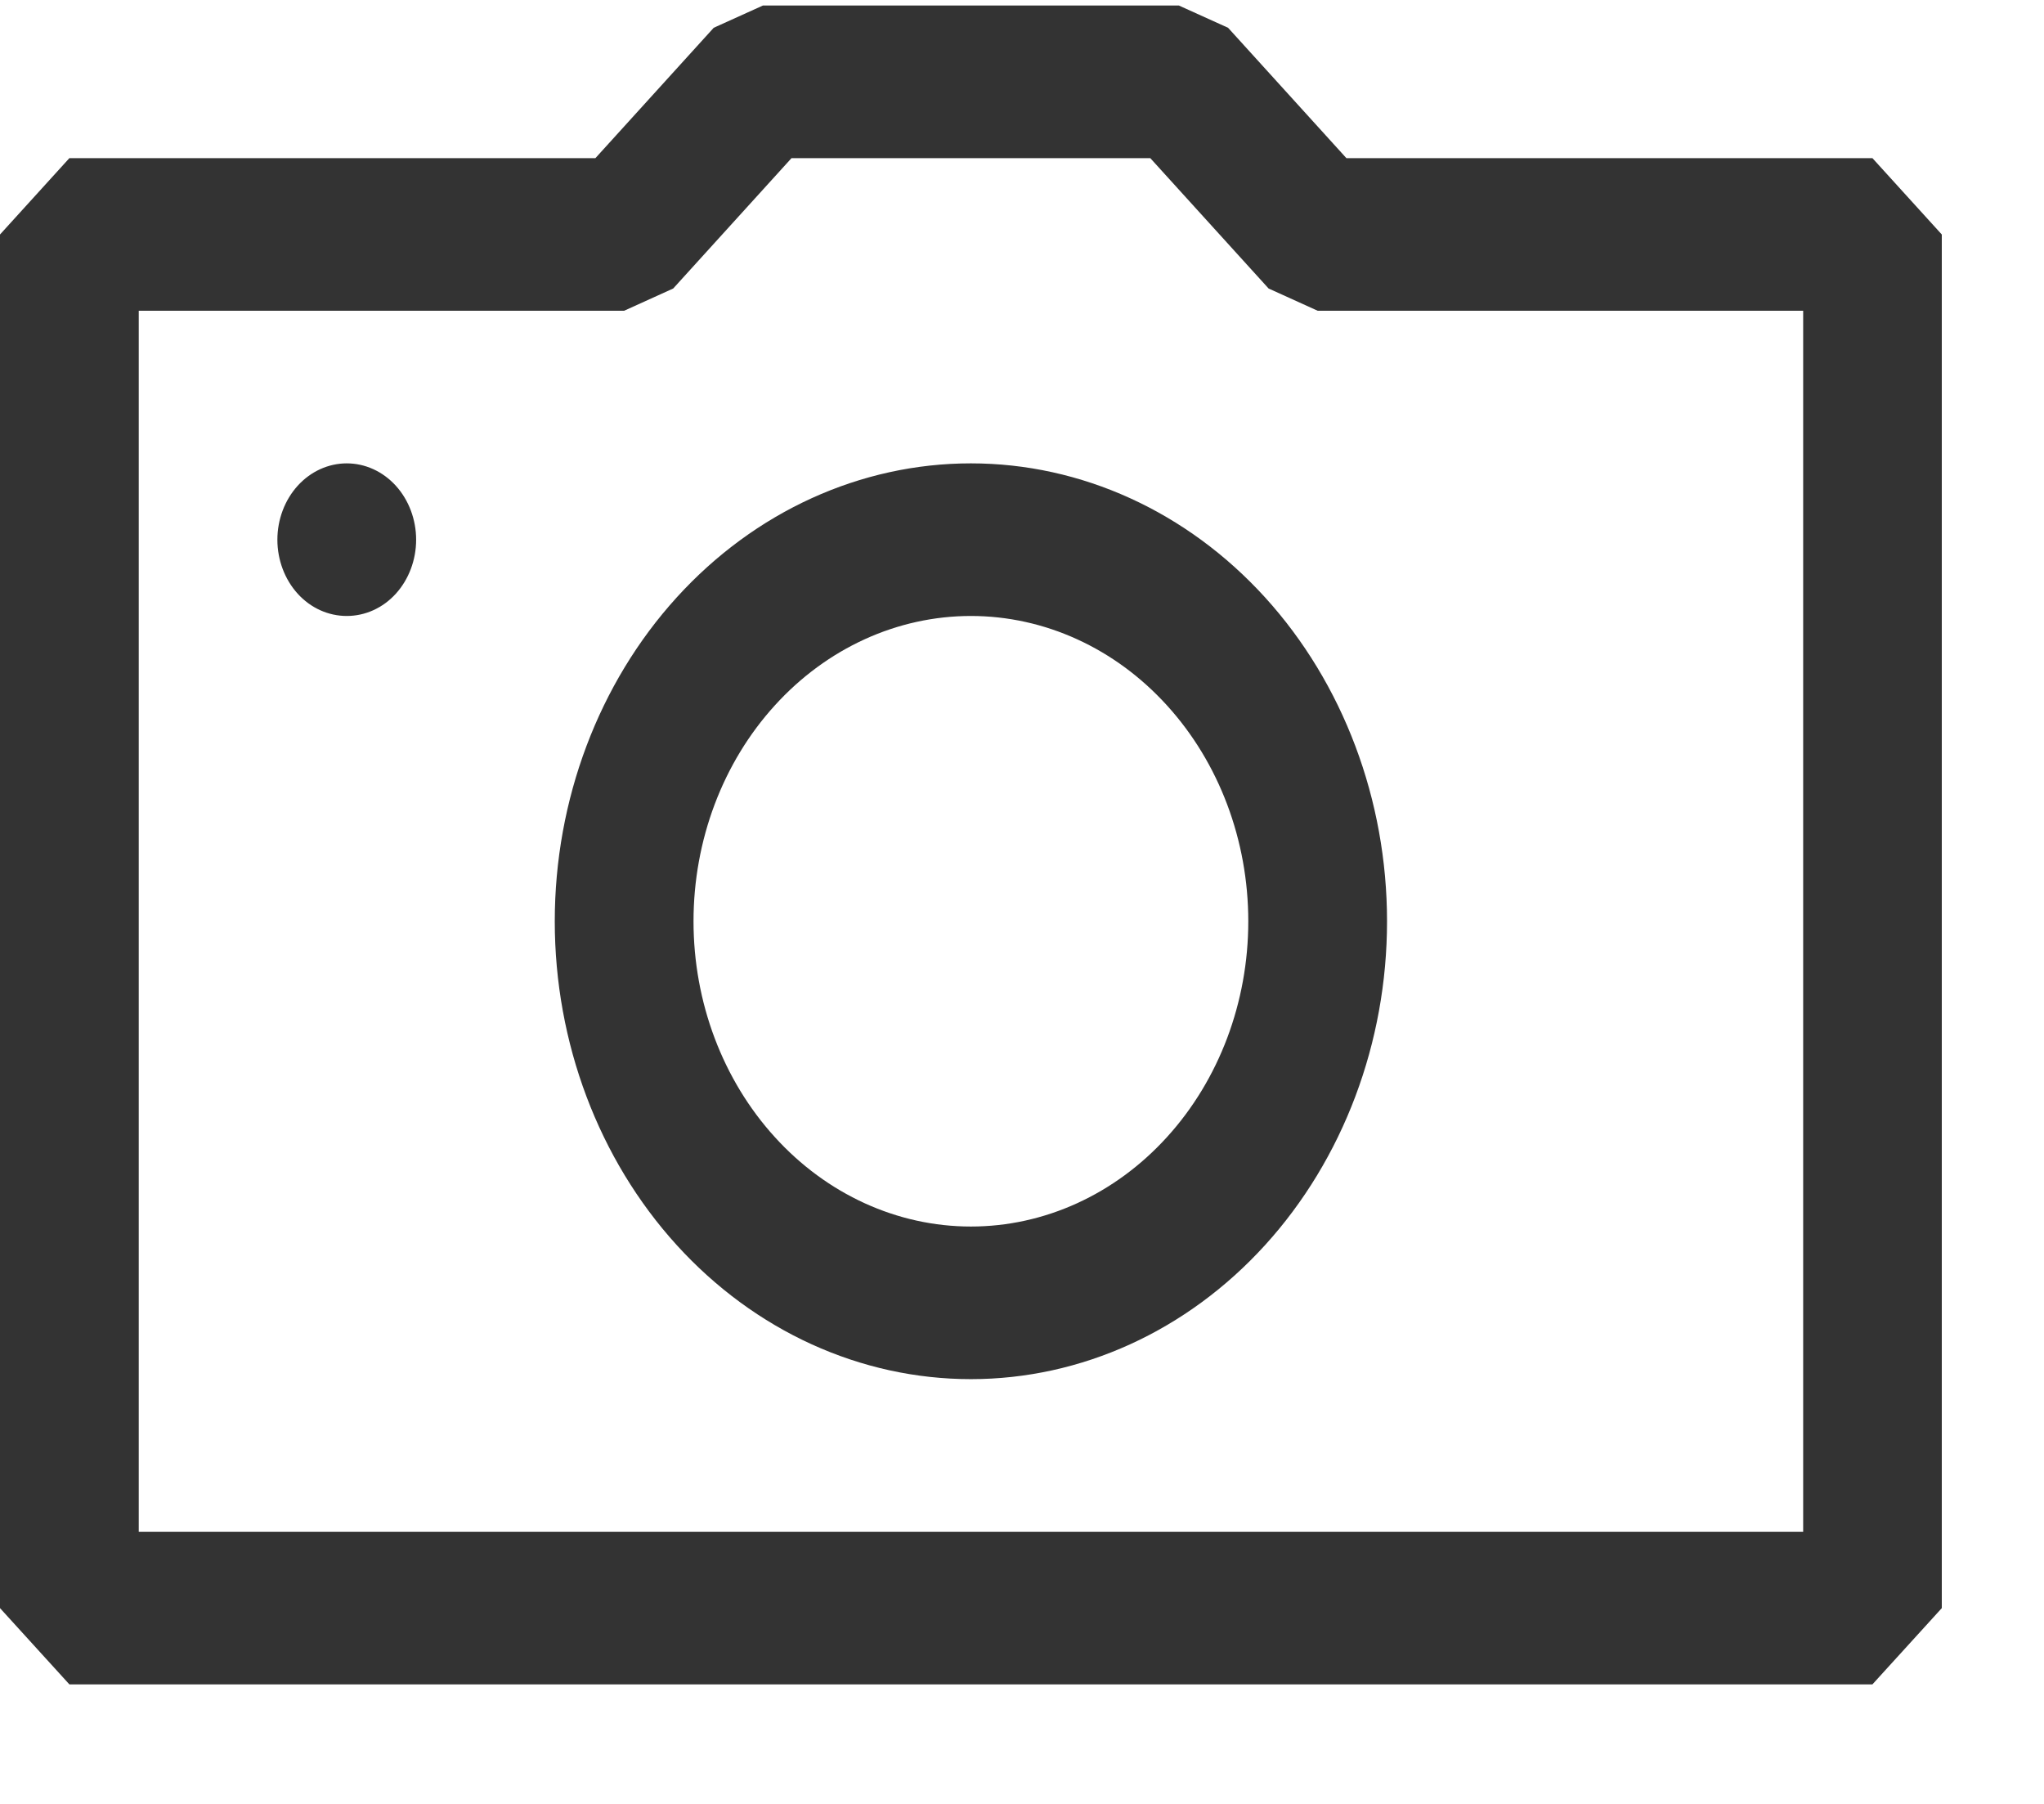
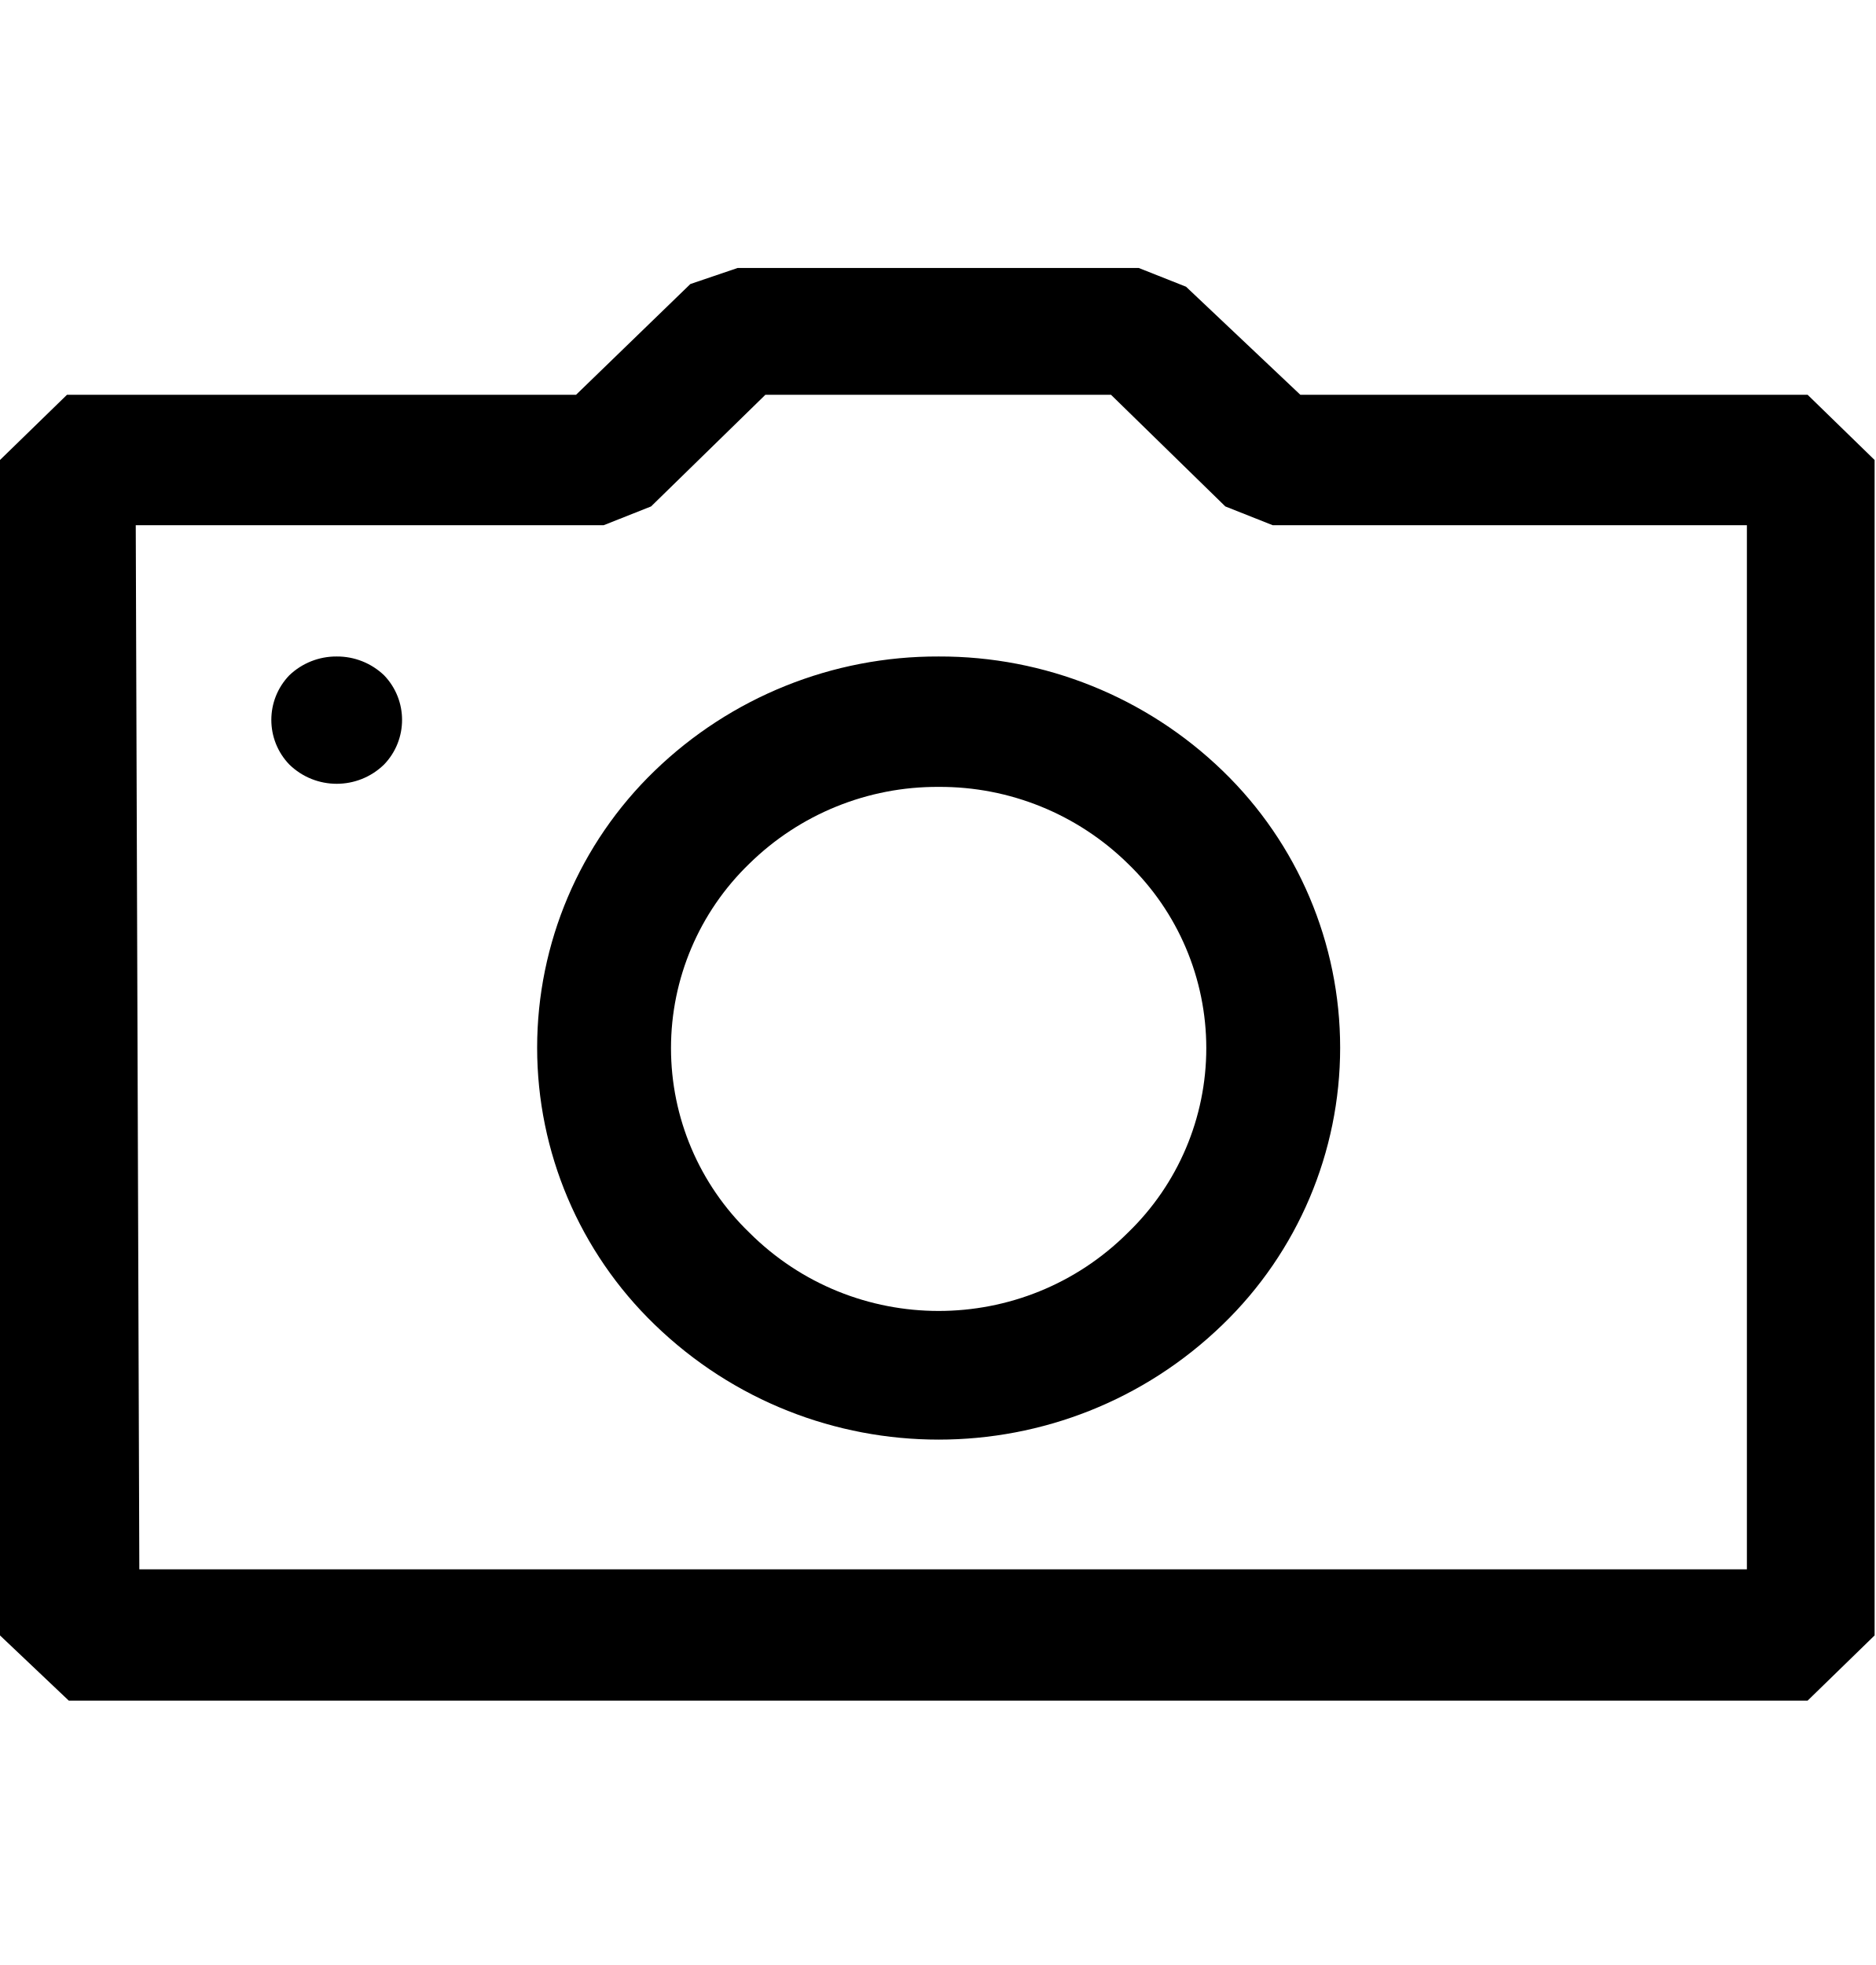
- <svg xmlns="http://www.w3.org/2000/svg" width="17" height="15" viewBox="0 0 17 15" fill="none">
-   <path fill-rule="evenodd" clip-rule="evenodd" d="M11.198 1.315H15.573L16.15 1.95V13.372L15.573 14.006H0.577L0 13.372V1.95L0.577 1.315H4.952L5.936 0.231L6.345 0.046H9.805L10.214 0.231L11.198 1.315ZM1.154 12.737H14.997V2.584H10.959L10.551 2.399L9.567 1.315H6.583L5.599 2.399L5.191 2.584H1.154V12.737ZM2.884 3.853C2.731 3.853 2.584 3.92 2.476 4.039C2.368 4.158 2.307 4.32 2.307 4.488C2.307 4.656 2.368 4.818 2.476 4.937C2.584 5.056 2.731 5.122 2.884 5.122C3.037 5.122 3.184 5.056 3.292 4.937C3.4 4.818 3.461 4.656 3.461 4.488C3.461 4.32 3.4 4.158 3.292 4.039C3.184 3.92 3.037 3.853 2.884 3.853ZM8.075 5.122C8.687 5.122 9.274 5.39 9.706 5.866C10.139 6.342 10.382 6.987 10.382 7.661C10.382 8.334 10.139 8.979 9.706 9.455C9.274 9.931 8.687 10.199 8.075 10.199C7.463 10.199 6.876 9.931 6.444 9.455C6.011 8.979 5.768 8.334 5.768 7.661C5.768 6.987 6.011 6.342 6.444 5.866C6.876 5.39 7.463 5.122 8.075 5.122ZM8.075 3.853C7.157 3.853 6.277 4.254 5.628 4.968C4.979 5.682 4.614 6.651 4.614 7.661C4.614 8.67 4.979 9.639 5.628 10.353C6.277 11.067 7.157 11.468 8.075 11.468C8.993 11.468 9.873 11.067 10.522 10.353C11.171 9.639 11.536 8.67 11.536 7.661C11.536 6.651 11.171 5.682 10.522 4.968C9.873 4.254 8.993 3.853 8.075 3.853Z" fill="#333333" />
+ <svg xmlns="http://www.w3.org/2000/svg" id="Layer_1" data-name="Layer 1" viewBox="0 0 21 22">
+   <path d="M14.56,4.42h5.68l.75.73V18.31l-.75.73H.77L0,18.31V5.15l.75-.73H6.45L7.73,3.18,8.26,3h4.49l.53.21Zm-13,13.15h18V5.88H14.25l-.53-.21L12.44,4.42H8.57L7.29,5.67l-.53.21H1.52ZM3.77,7.35a.76.76,0,0,0-.53.21.72.72,0,0,0,0,1,.76.76,0,0,0,1.06,0,.72.72,0,0,0,0-1A.76.76,0,0,0,3.77,7.35Zm6.74,1.46a3,3,0,0,1,2.12.86,2.87,2.87,0,0,1,0,4.13,3,3,0,0,1-4.24,0,2.87,2.87,0,0,1,0-4.13A3,3,0,0,1,10.51,8.81Zm0-1.46A4.55,4.55,0,0,0,7.33,8.63a4.31,4.31,0,0,0,0,6.2,4.57,4.57,0,0,0,6.36,0,4.31,4.31,0,0,0,0-6.2A4.55,4.55,0,0,0,10.51,7.35Z" />
</svg>
